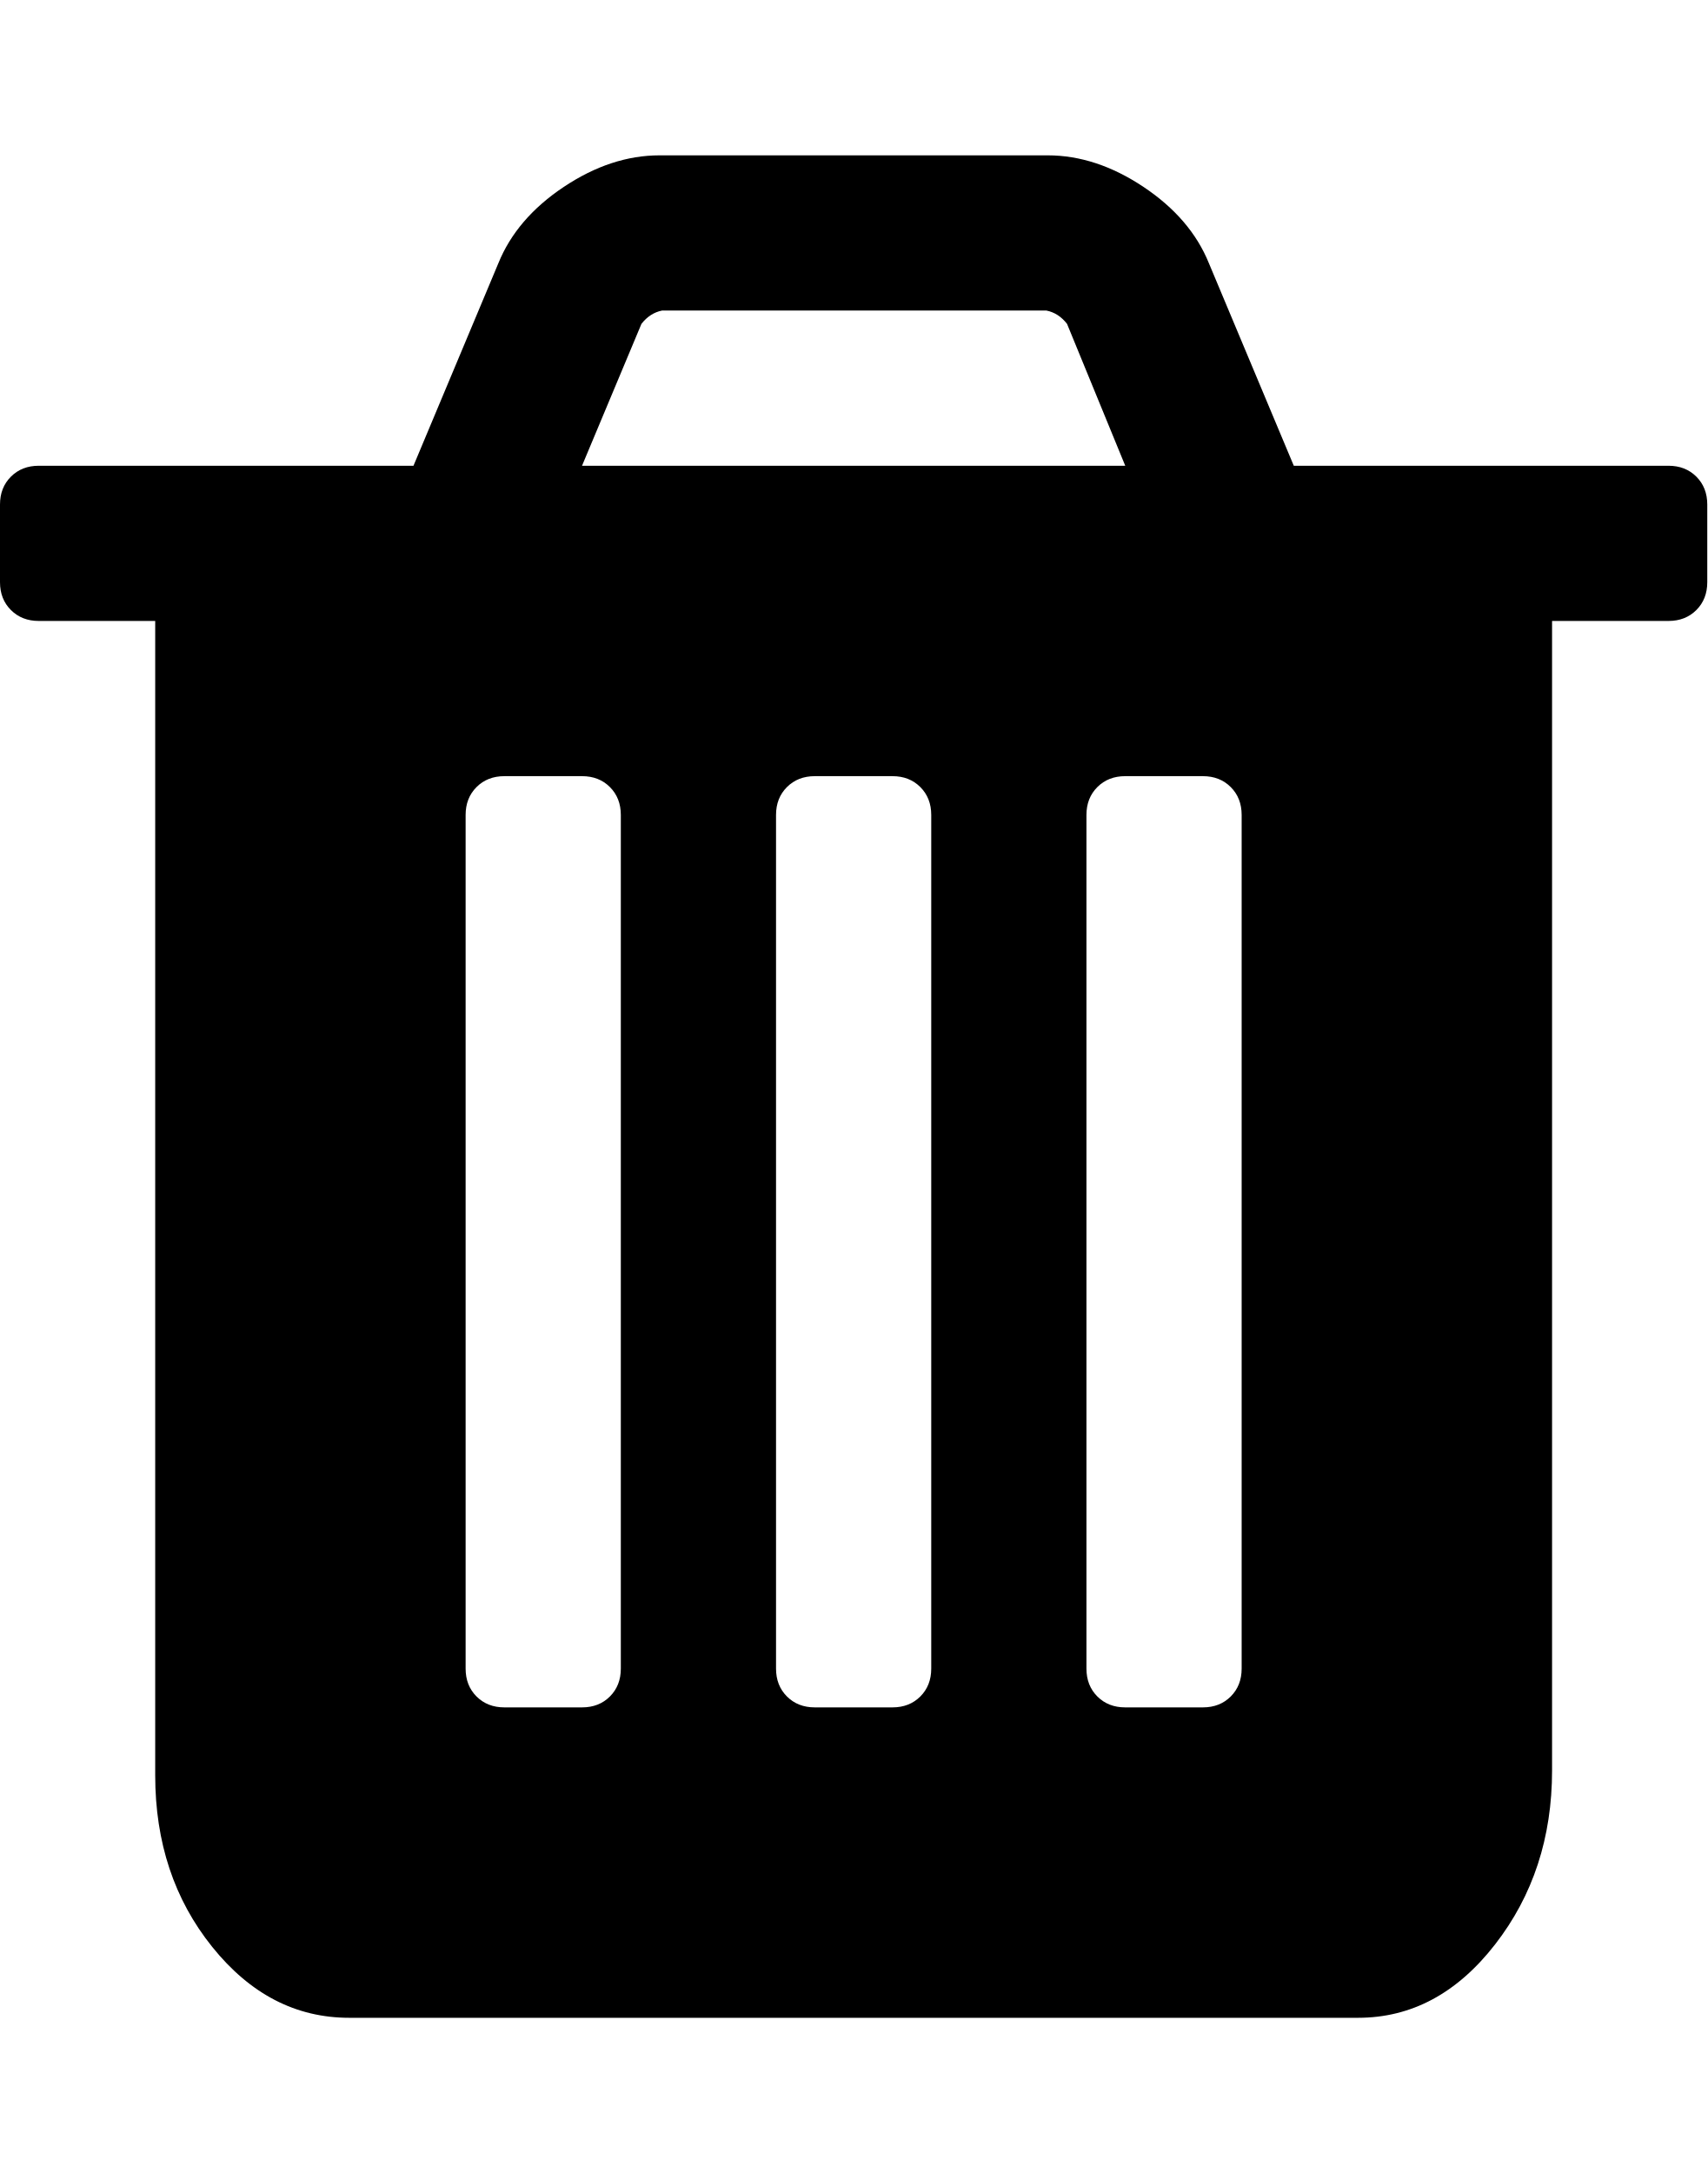
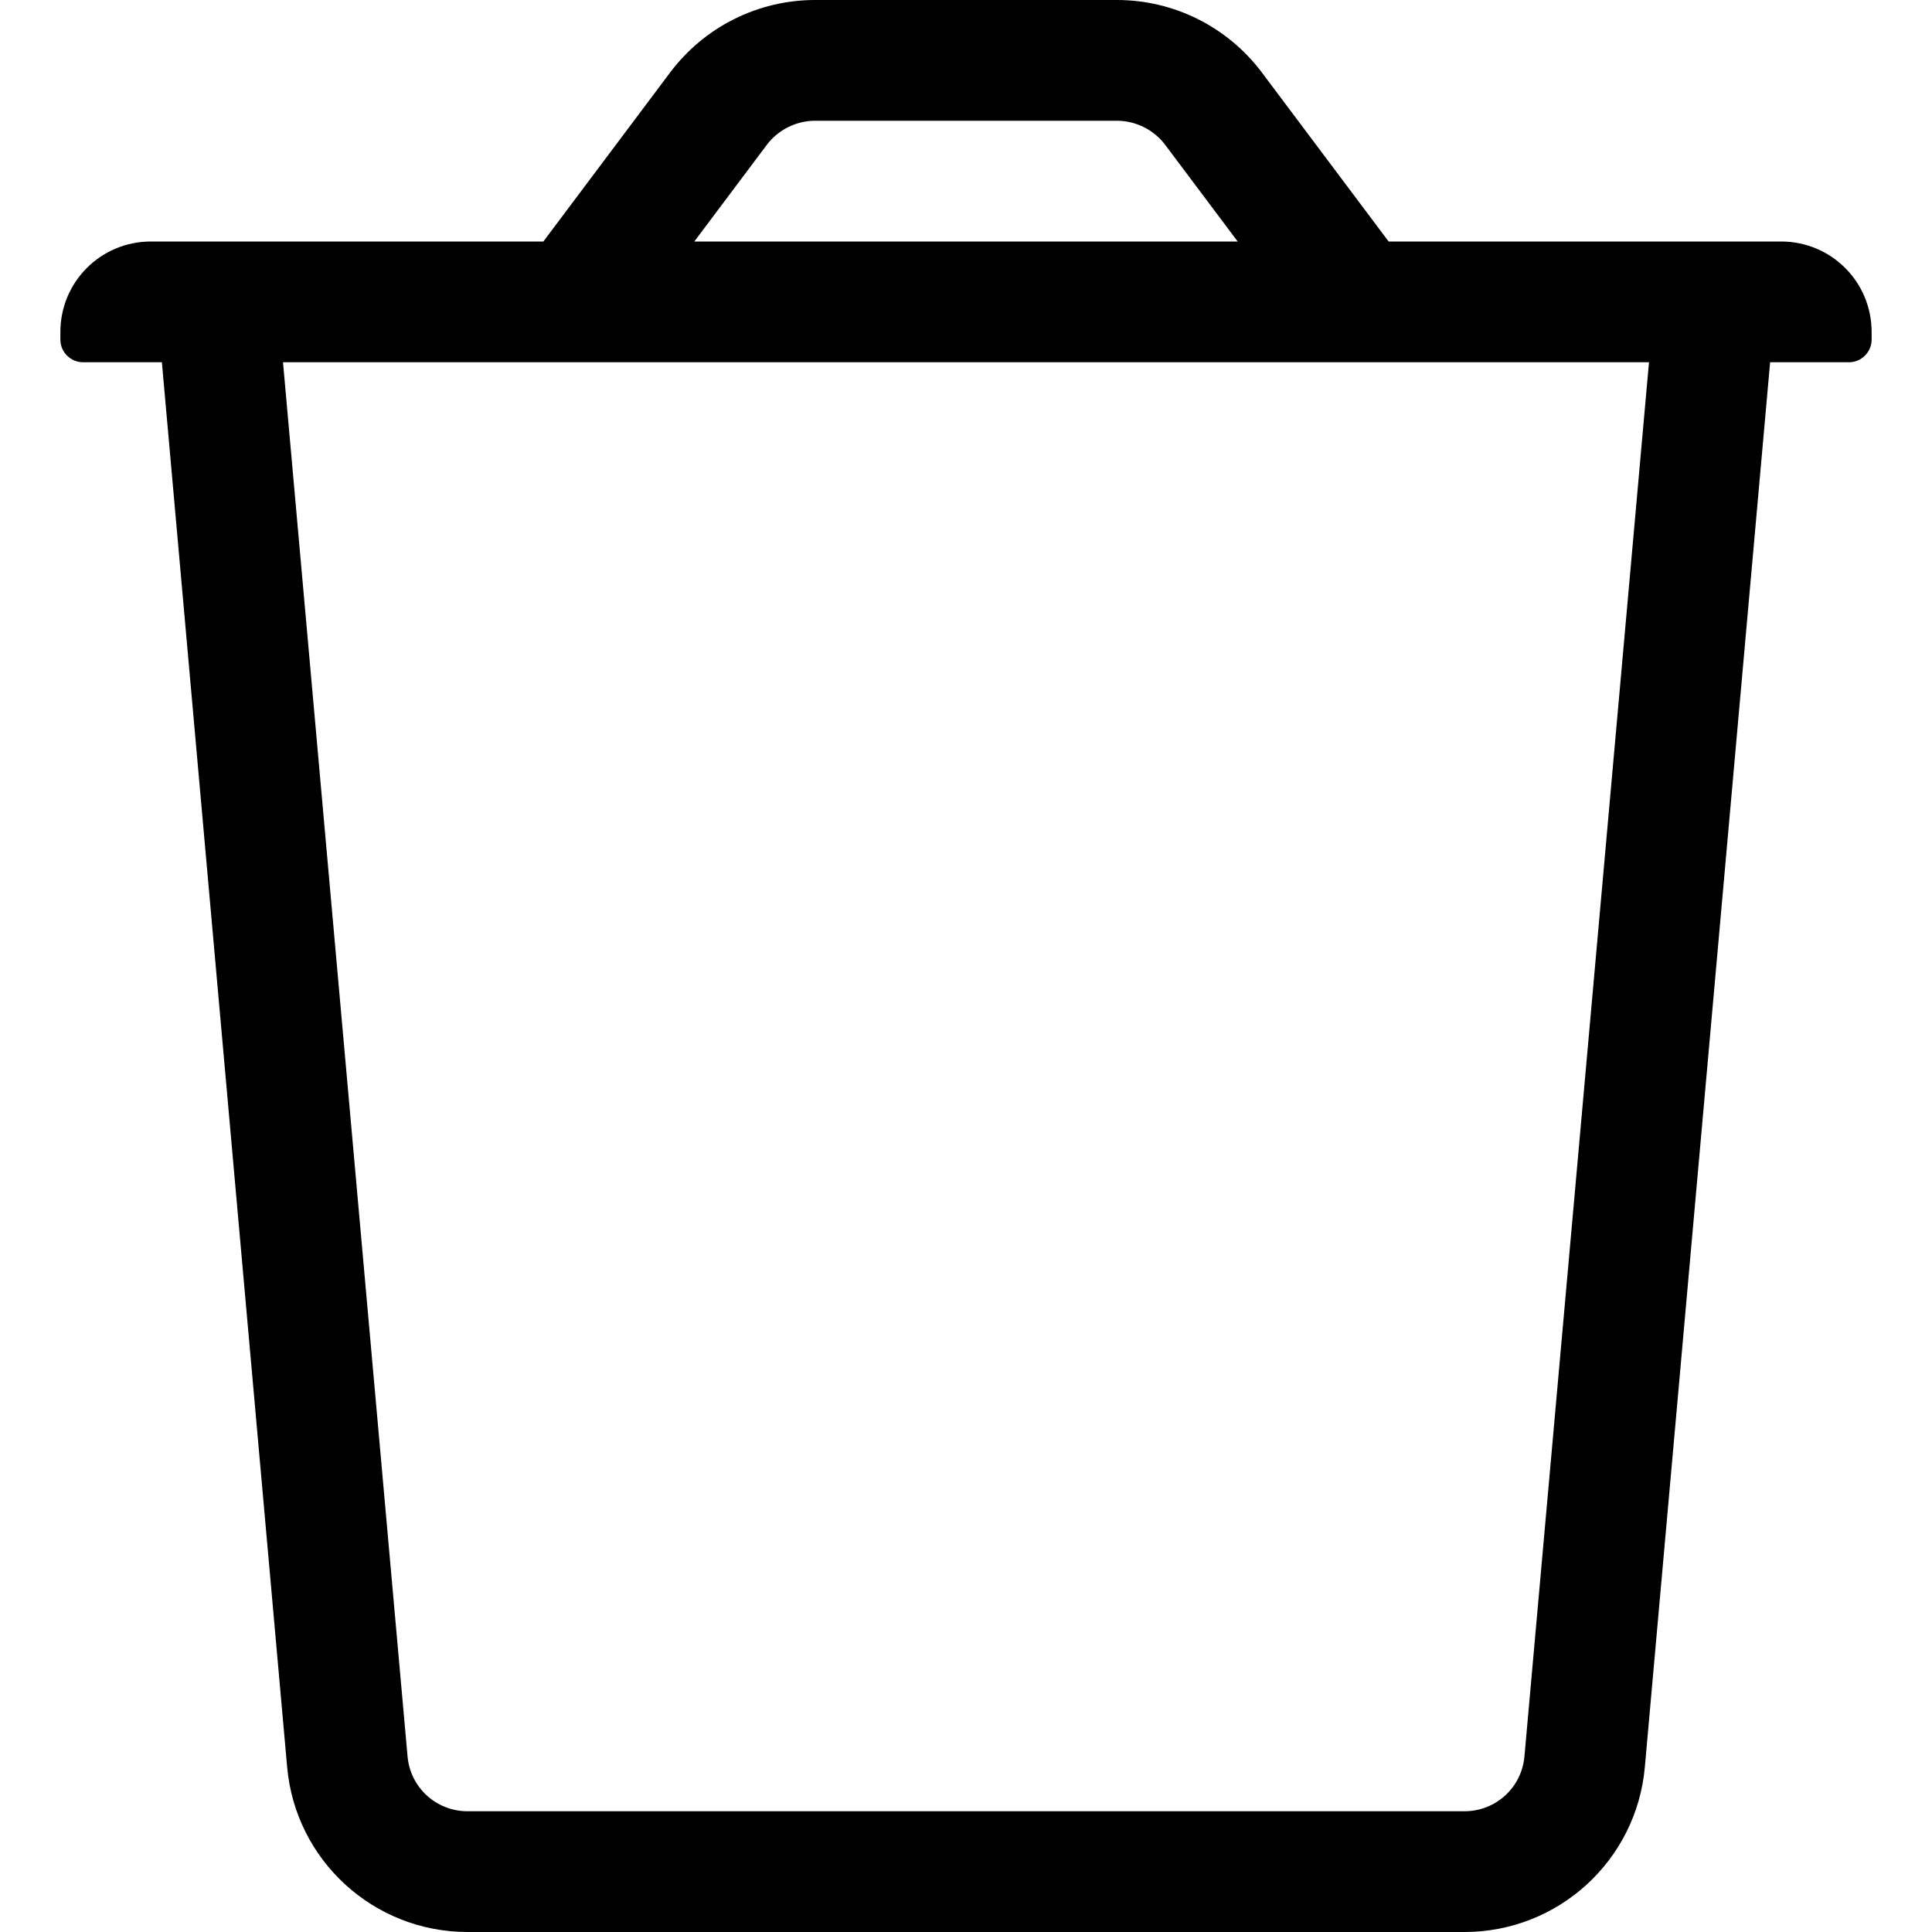
- <svg xmlns="http://www.w3.org/2000/svg" height="1000" width="785.714">
-   <path d="M285.696 767.872v-392.832q0 -7.812 -5.022 -12.834t-12.834 -5.022h-35.712q-7.812 0 -12.834 5.022t-5.022 12.834v392.832q0 7.812 5.022 12.834t12.834 5.022h35.712q7.812 0 12.834 -5.022t5.022 -12.834zm142.848 0v-392.832q0 -7.812 -5.022 -12.834t-12.834 -5.022h-35.712q-7.812 0 -12.834 5.022t-5.022 12.834v392.832q0 7.812 5.022 12.834t12.834 5.022h35.712q7.812 0 12.834 -5.022t5.022 -12.834zm142.848 0v-392.832q0 -7.812 -5.022 -12.834t-12.834 -5.022h-35.712q-7.812 0 -12.834 5.022t-5.022 12.834v392.832q0 7.812 5.022 12.834t12.834 5.022h35.712q7.812 0 12.834 -5.022t5.022 -12.834zm-303.552 -553.536h249.984l-26.784 -65.286q-3.906 -5.022 -9.486 -6.138h-176.886q-5.58 1.116 -9.486 6.138zm517.824 17.856v35.712q0 7.812 -5.022 12.834t-12.834 5.022h-53.568v528.984q0 46.314 -26.226 80.073t-63.054 33.759h-464.256q-36.828 0 -63.054 -32.643t-26.226 -78.957v-531.216h-53.568q-7.812 0 -12.834 -5.022t-5.022 -12.834v-35.712q0 -7.812 5.022 -12.834t12.834 -5.022h172.422l39.06 -93.186q8.37 -20.646 30.132 -35.154t44.082 -14.508h178.56q22.32 0 44.082 14.508t30.132 35.154l39.06 93.186h172.422q7.812 0 12.834 5.022t5.022 12.834z" />
+ <svg xmlns="http://www.w3.org/2000/svg" viewBox="0 0 512 512">
+   <path d="M368 64l-33.6-44.8C325.3 7.1 311.1 0 296 0h-80c-15.1 0-29.3 7.1-38.4 19.2L144 64H40c-13.3 0-24 10.7-24 24v2c0 3.3 2.7 6 6 6h20.9l33.2 372.3C78.3 493 99 512 123.9 512h264.2c24.9 0 45.6-19 47.8-43.7L469.1 96H490c3.3 0 6-2.7 6-6v-2c0-13.3-10.7-24-24-24H368zM216 32h80c5 0 9.8 2.4 12.8 6.4L328 64H184l19.2-25.6c3-4 7.8-6.4 12.8-6.4zm188 433.4c-.7 8.3-7.6 14.6-15.9 14.6H123.9c-8.3 0-15.2-6.3-15.9-14.6L75 96h362l-33 369.4z" />
</svg>
